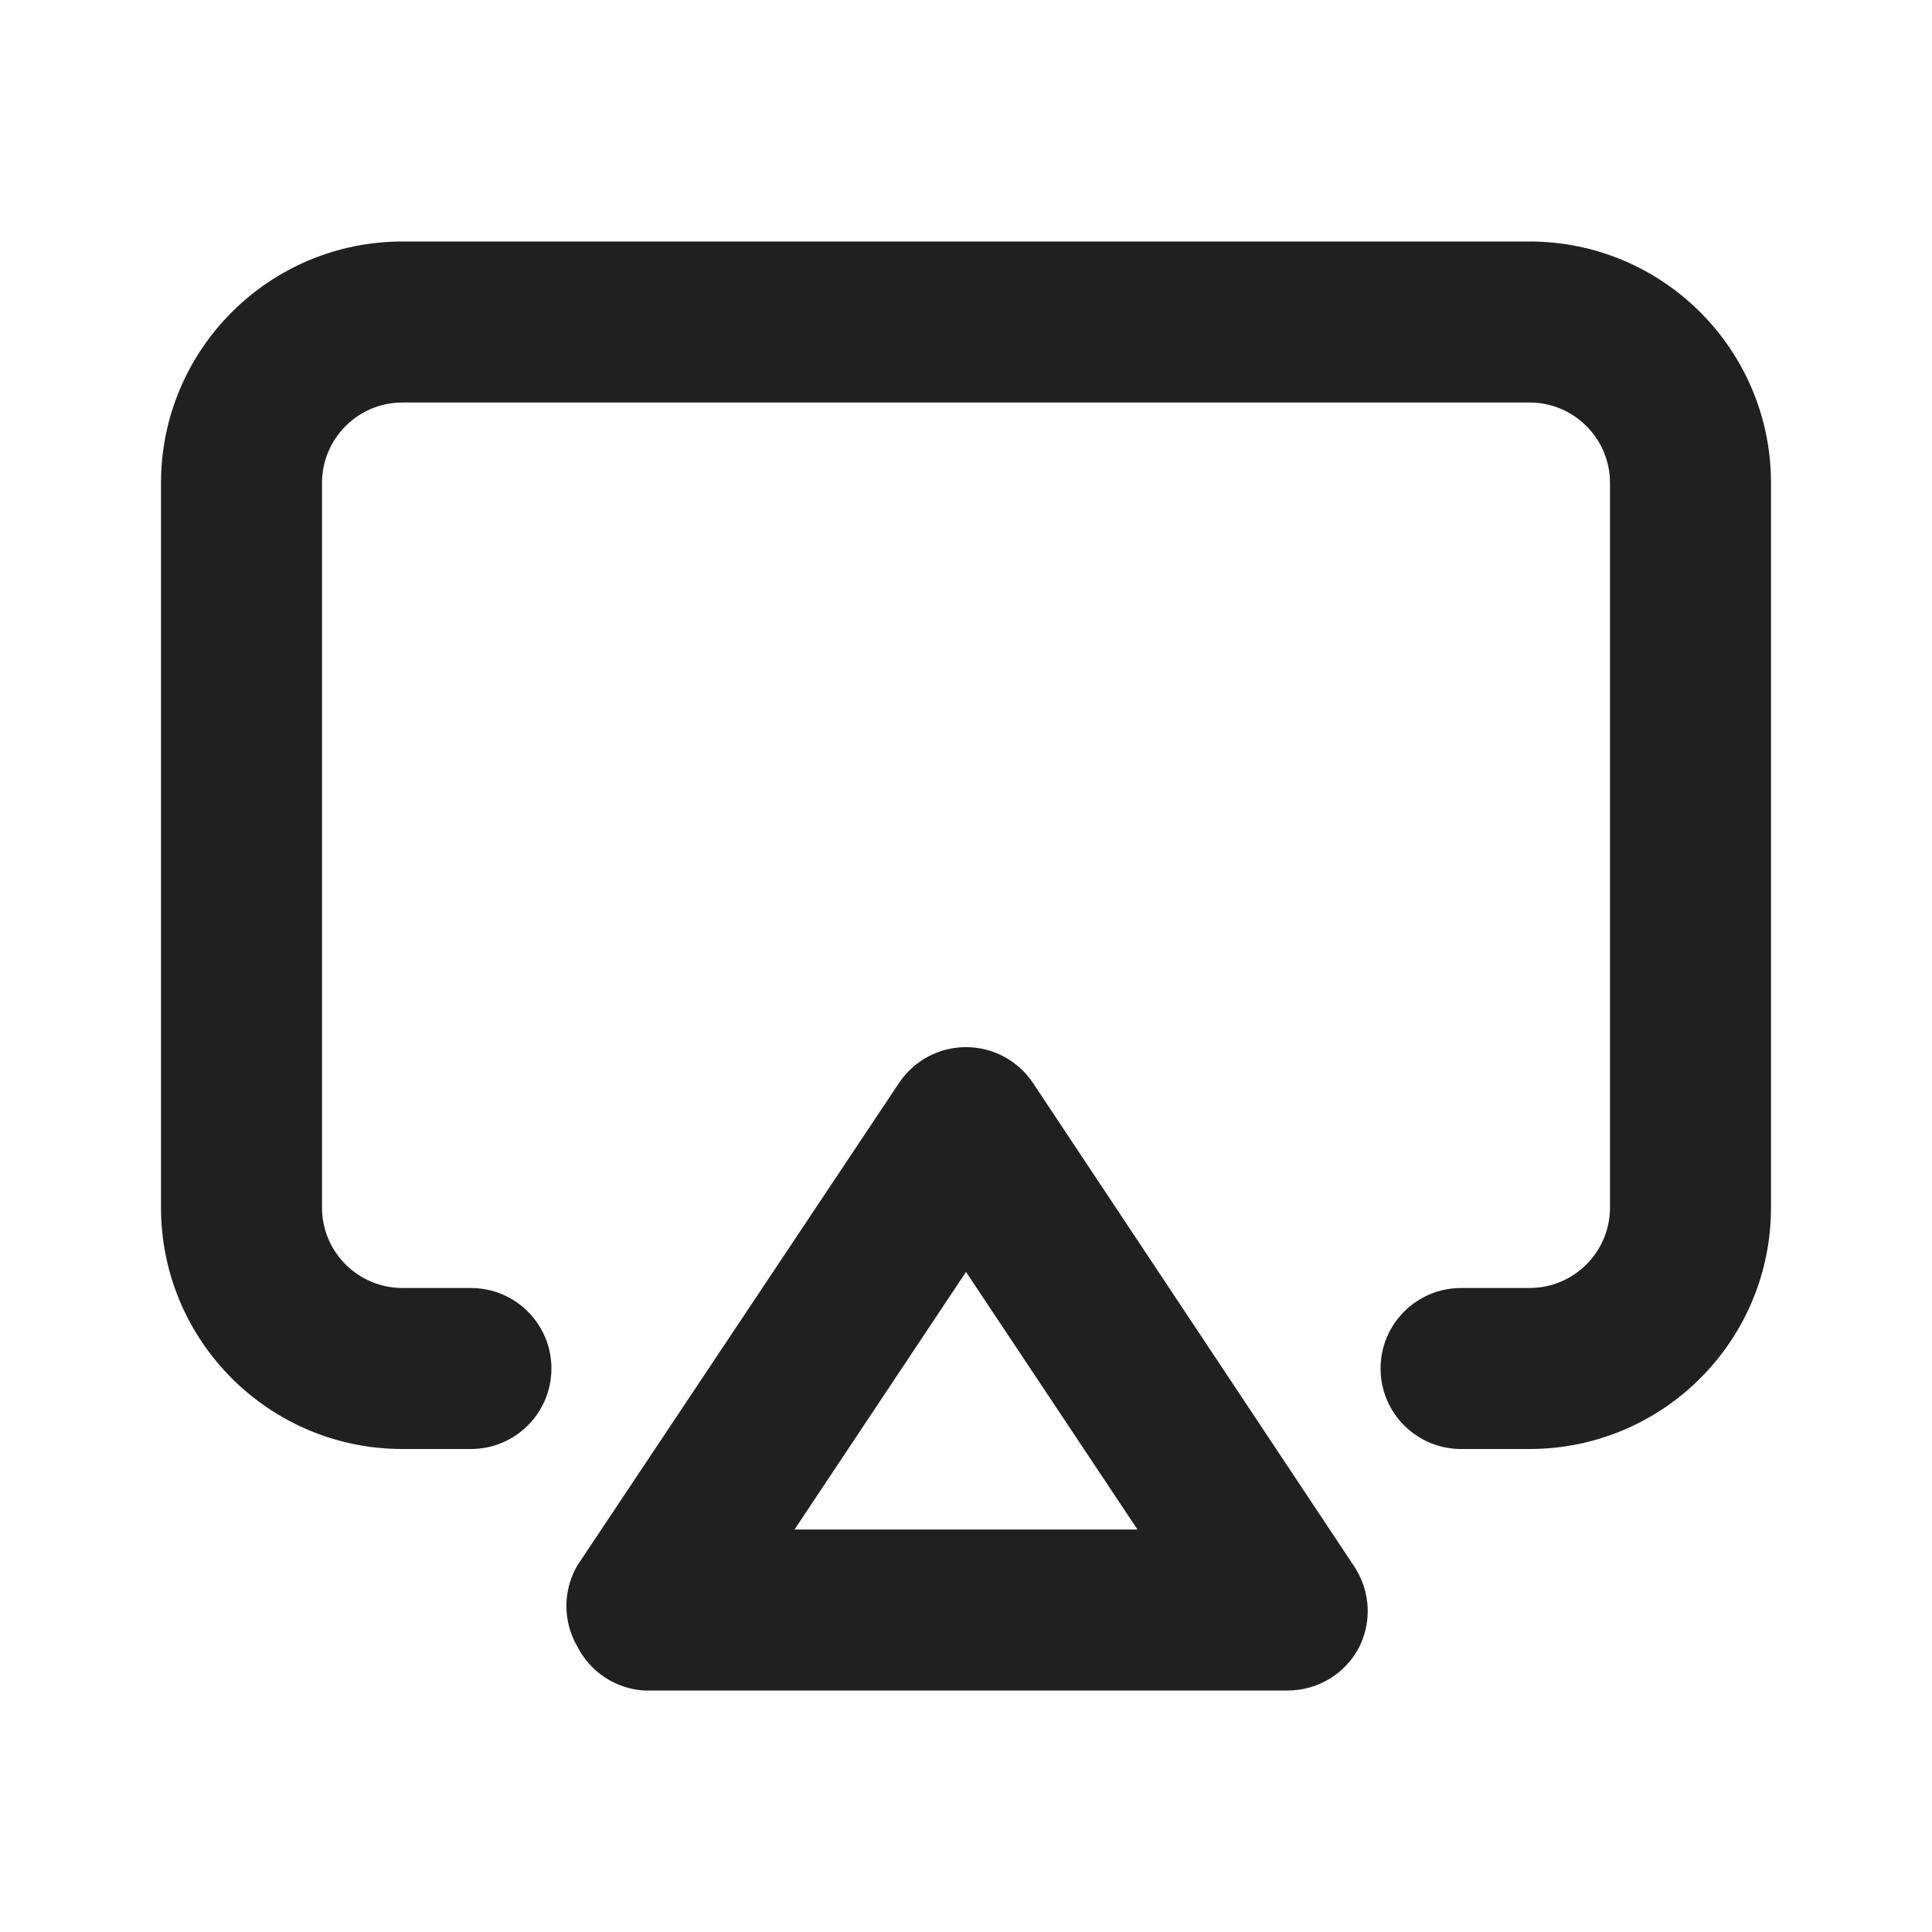
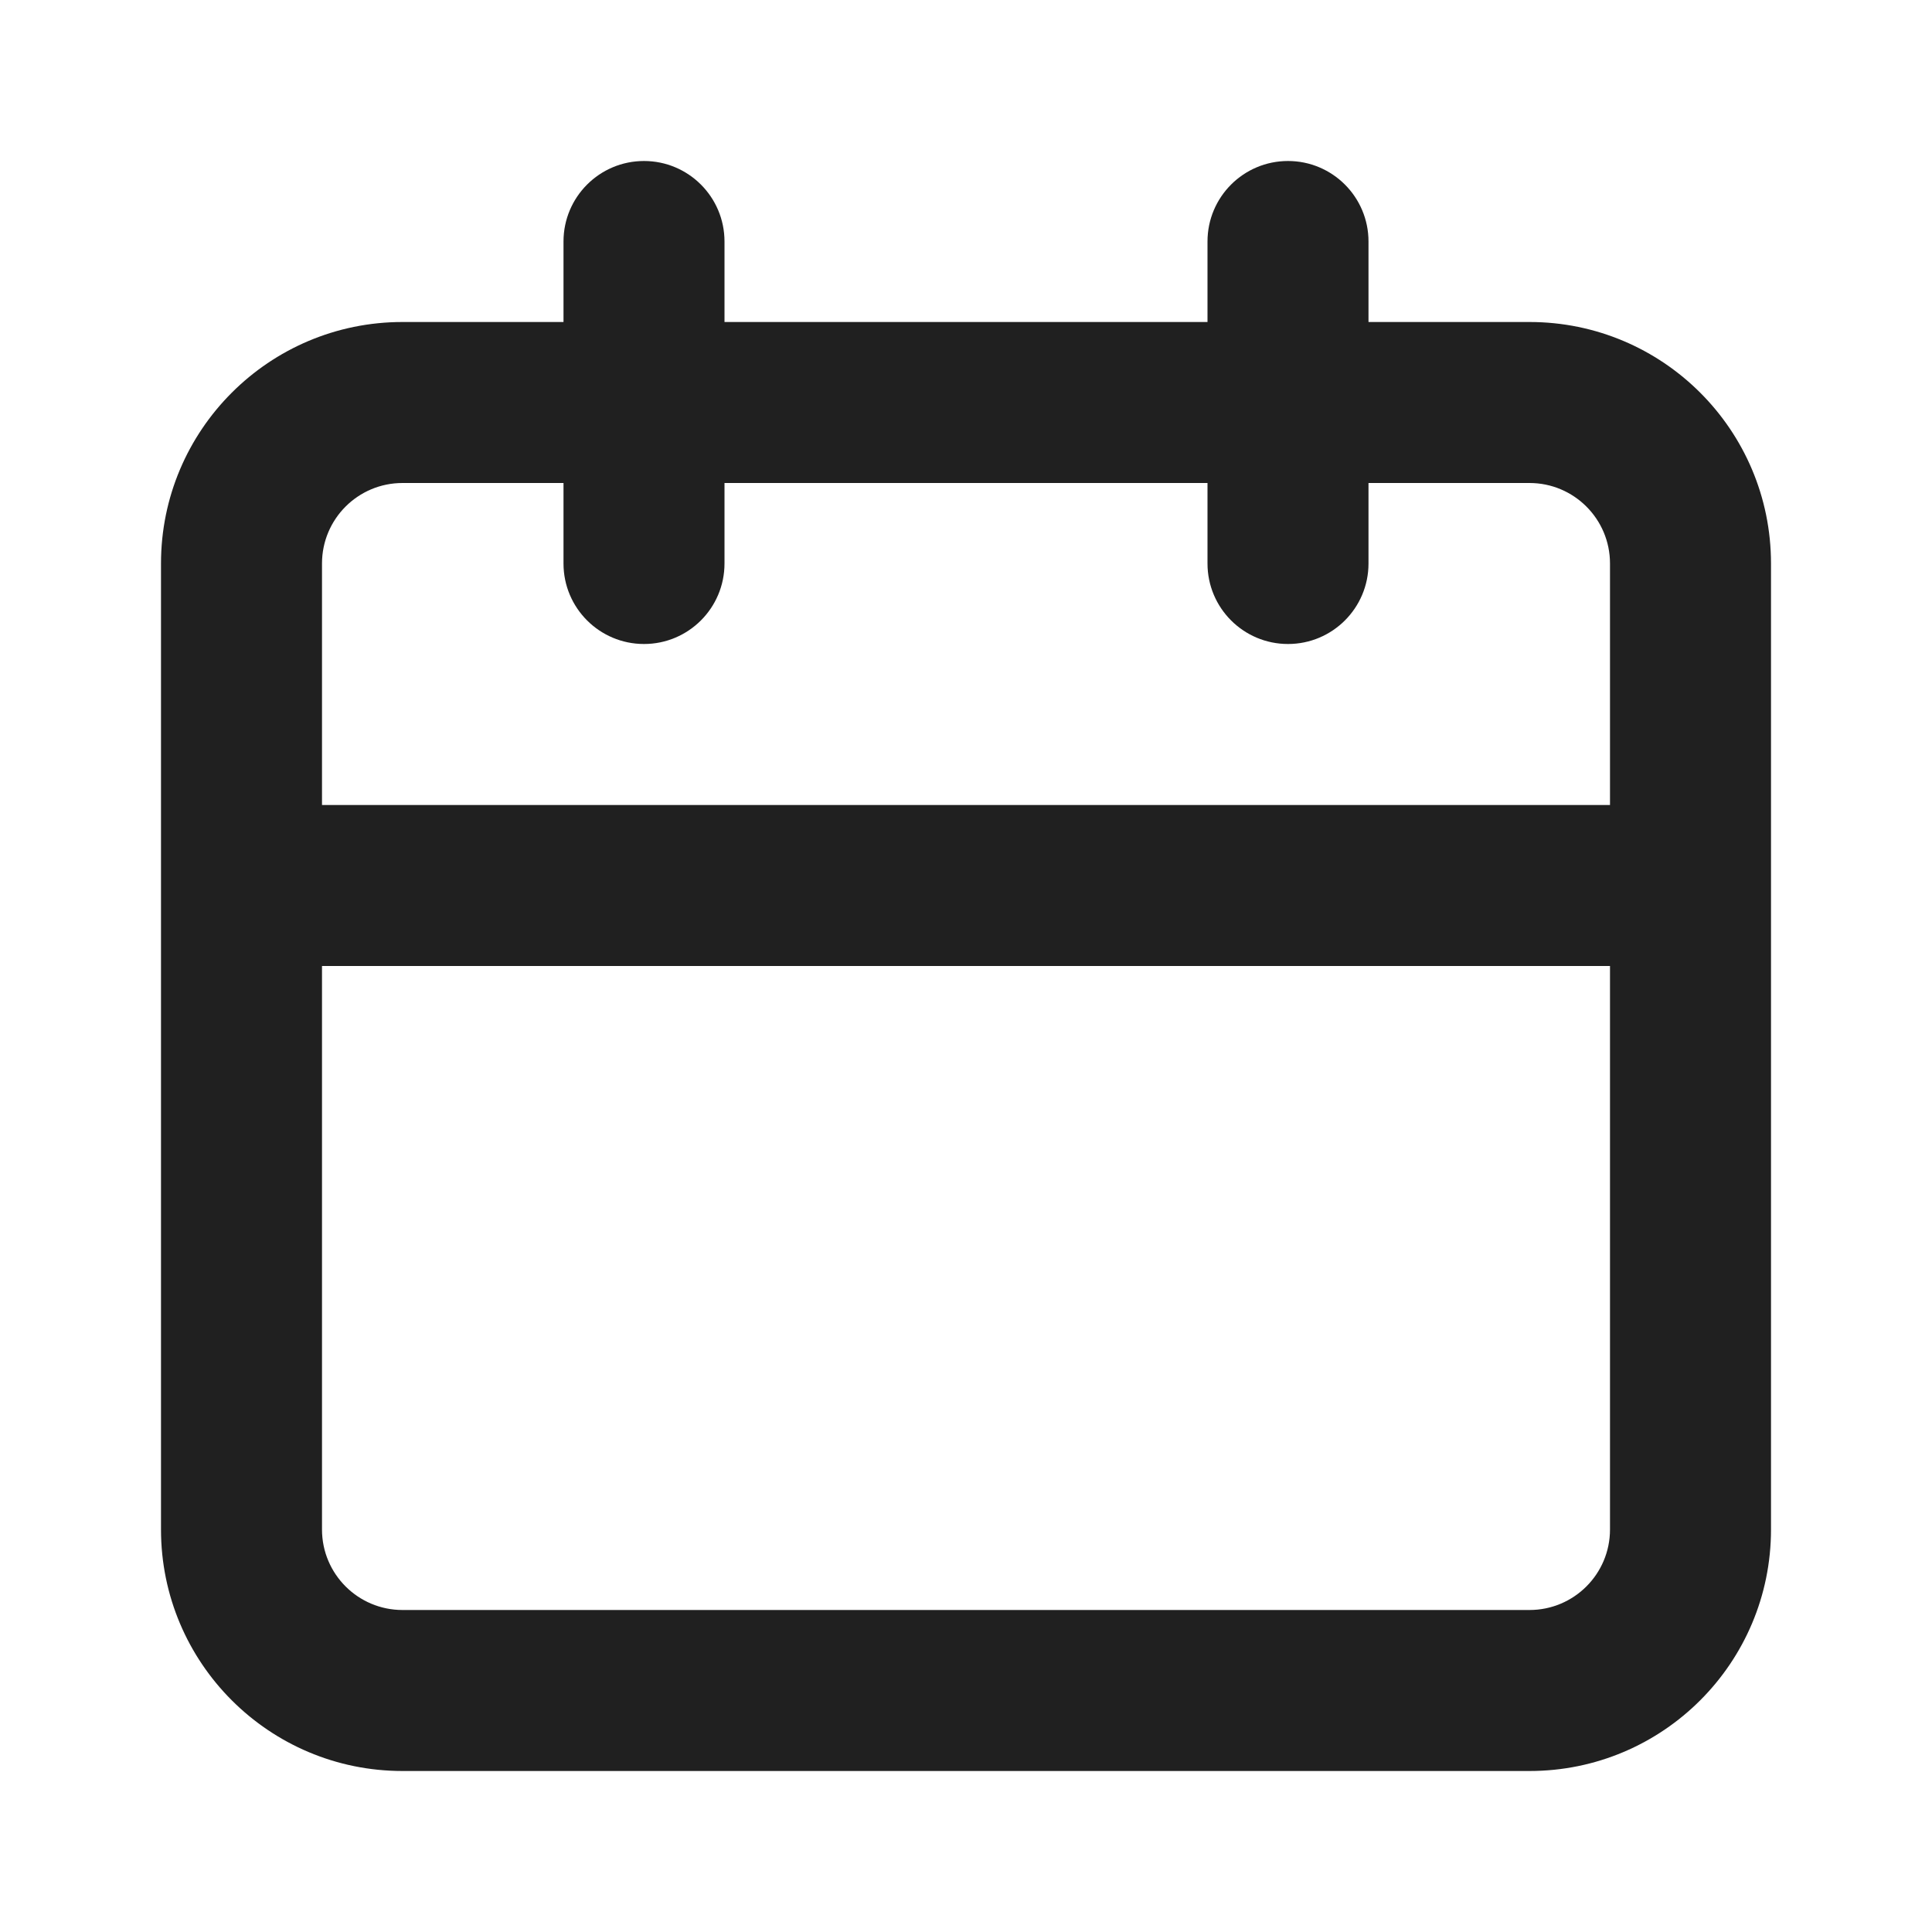
<svg xmlns="http://www.w3.org/2000/svg" viewBox="0 0 24 24">
-   <path fill="#202020" d="M12.83,13.45a1,1,0,0,0-1.66,0l-4,6a1,1,0,0,0,0,1A1,1,0,0,0,8,21h8a1,1,0,0,0,.88-.53,1,1,0,0,0-.05-1ZM9.87,19,12,15.8,14.13,19ZM19,3H5A3,3,0,0,0,2,6v9a3,3,0,0,0,3,3h.85a1,1,0,1,0,0-2H5a1,1,0,0,1-1-1V6A1,1,0,0,1,5,5H19a1,1,0,0,1,1,1v9a1,1,0,0,1-1,1h-.85a1,1,0,0,0,0,2H19a3,3,0,0,0,3-3V6A3,3,0,0,0,19,3Z" />
+   <path fill="#202020" d="M19,4H17V3a1,1,0,0,0-2,0V4H9V3A1,1,0,0,0,7,3V4H5A3,3,0,0,0,2,7V19a3,3,0,0,0,3,3H19a3,3,0,0,0,3-3V7A3,3,0,0,0,19,4Zm1,15a1,1,0,0,1-1,1H5a1,1,0,0,1-1-1V12H20Zm0-9H4V7A1,1,0,0,1,5,6H7V7A1,1,0,0,0,9,7V6h6V7a1,1,0,0,0,2,0V6h2a1,1,0,0,1,1,1Z" />
</svg>
